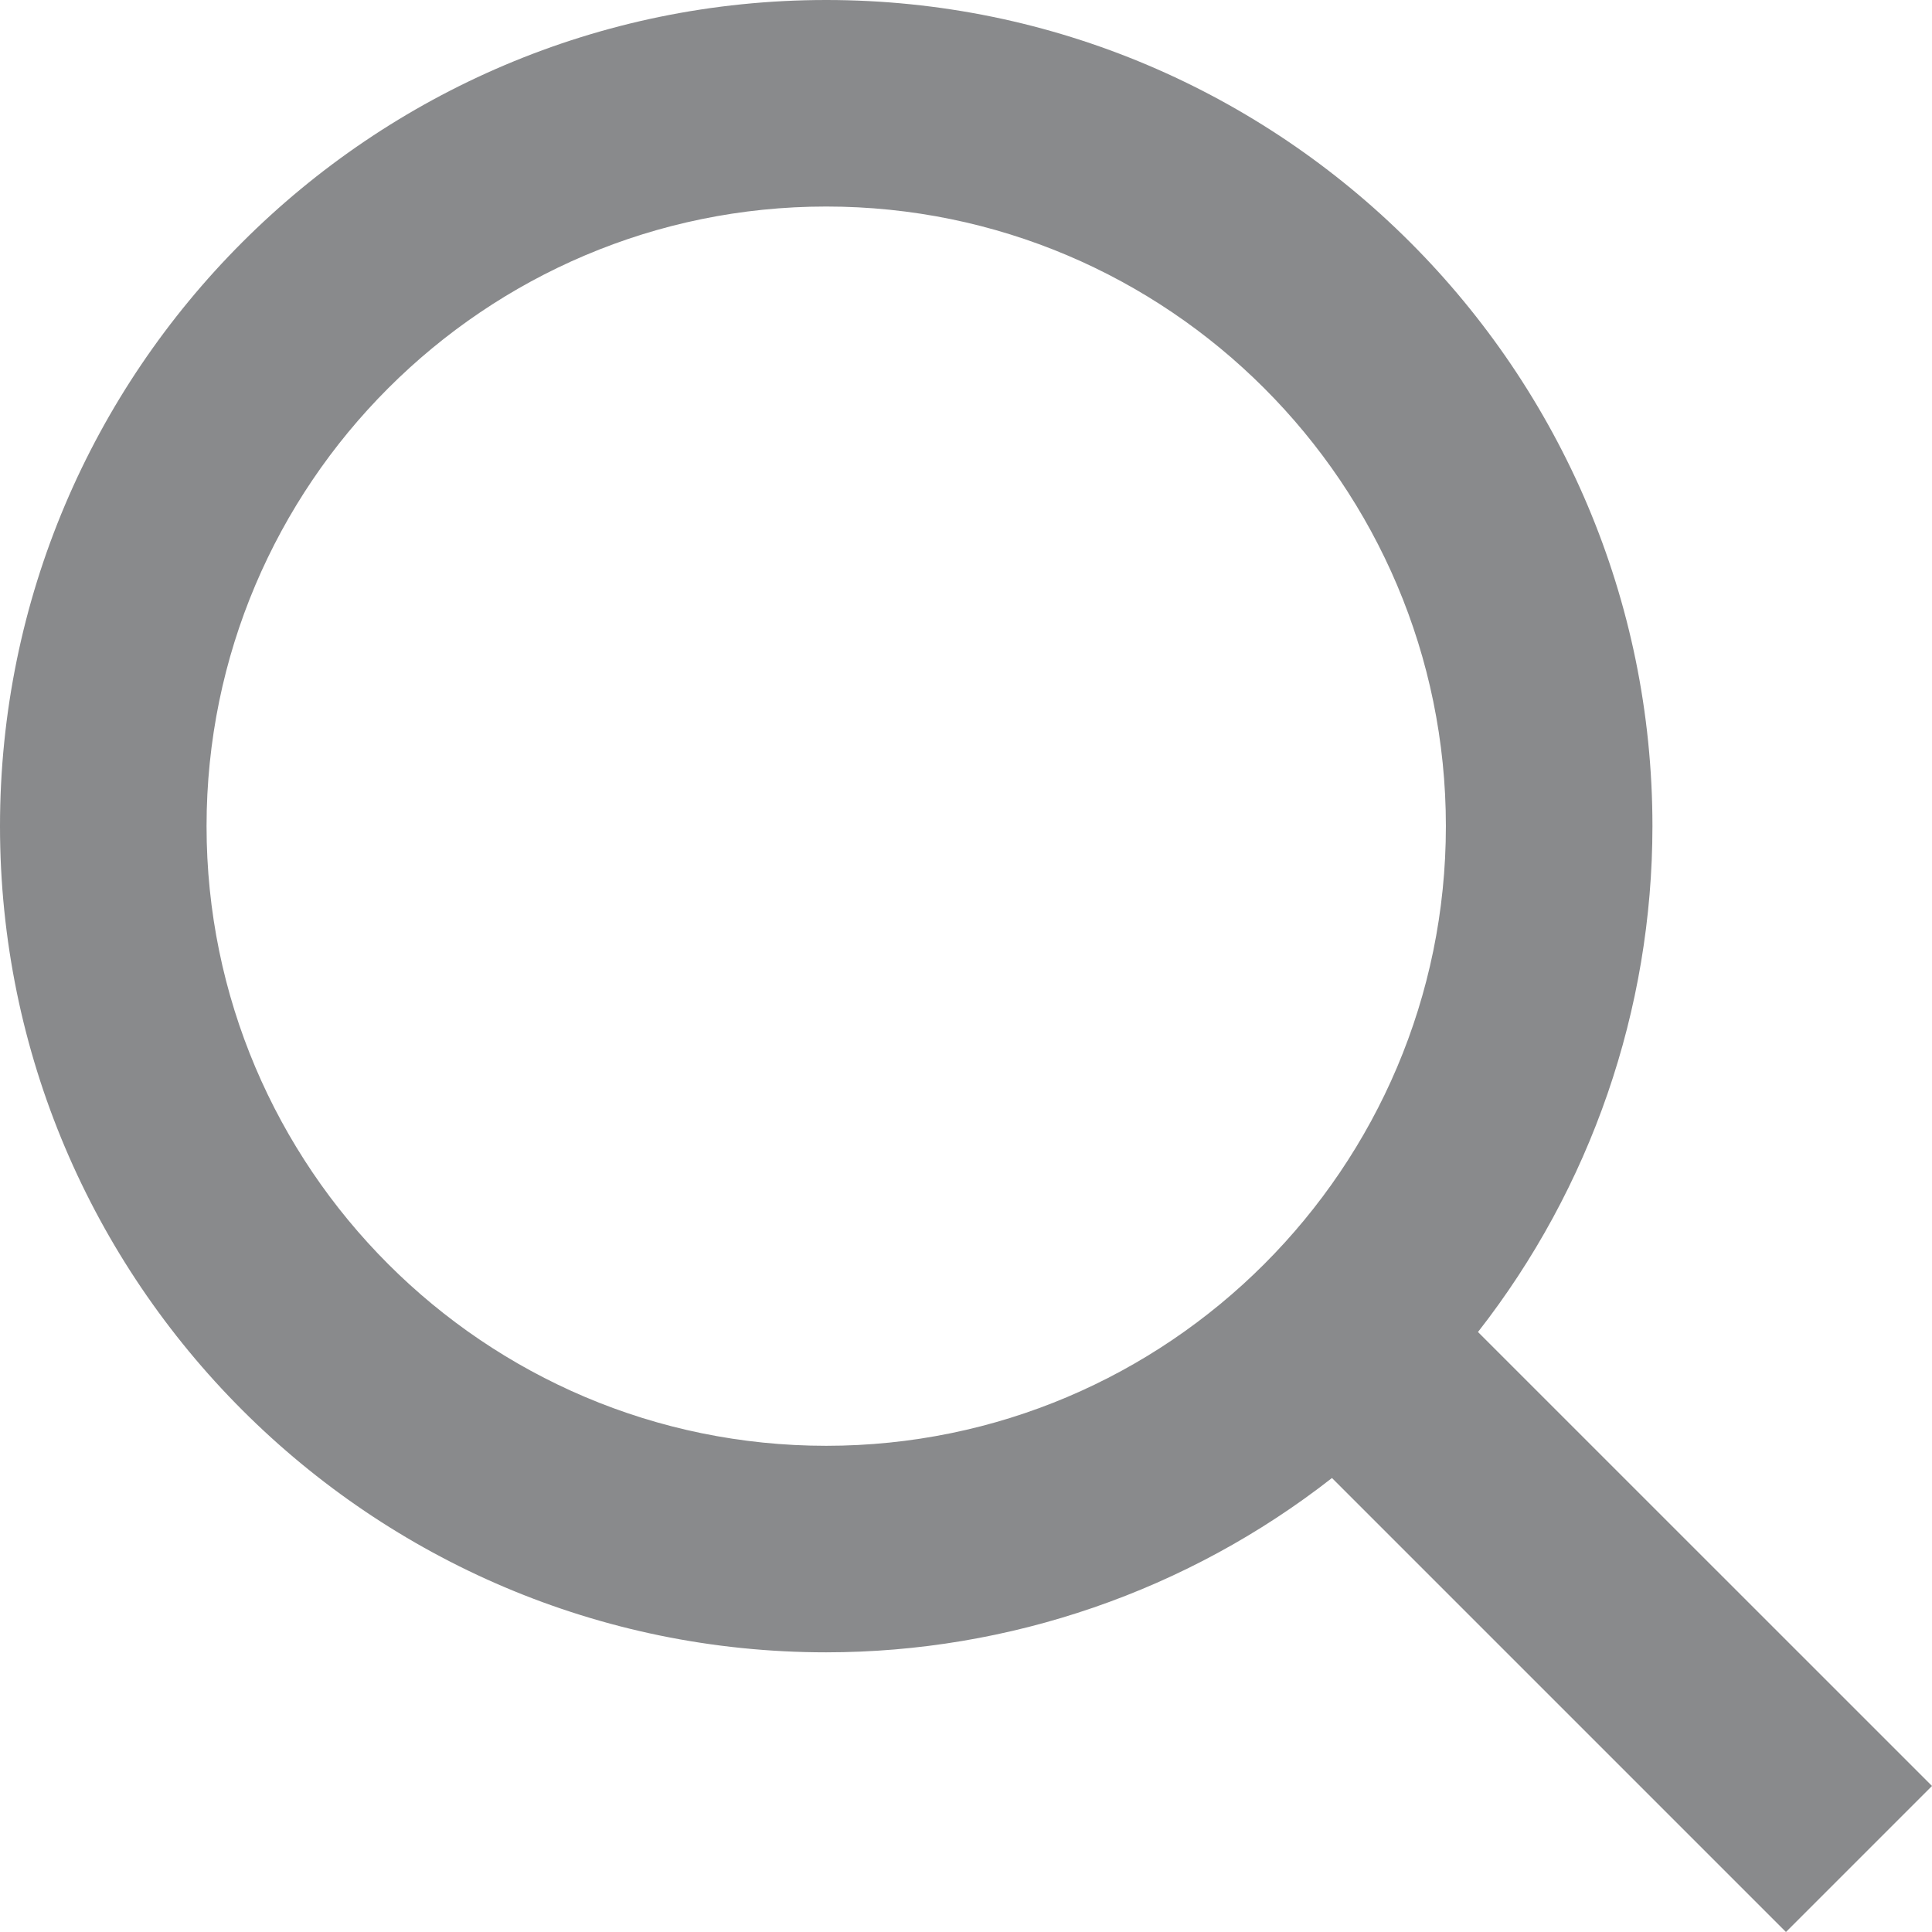
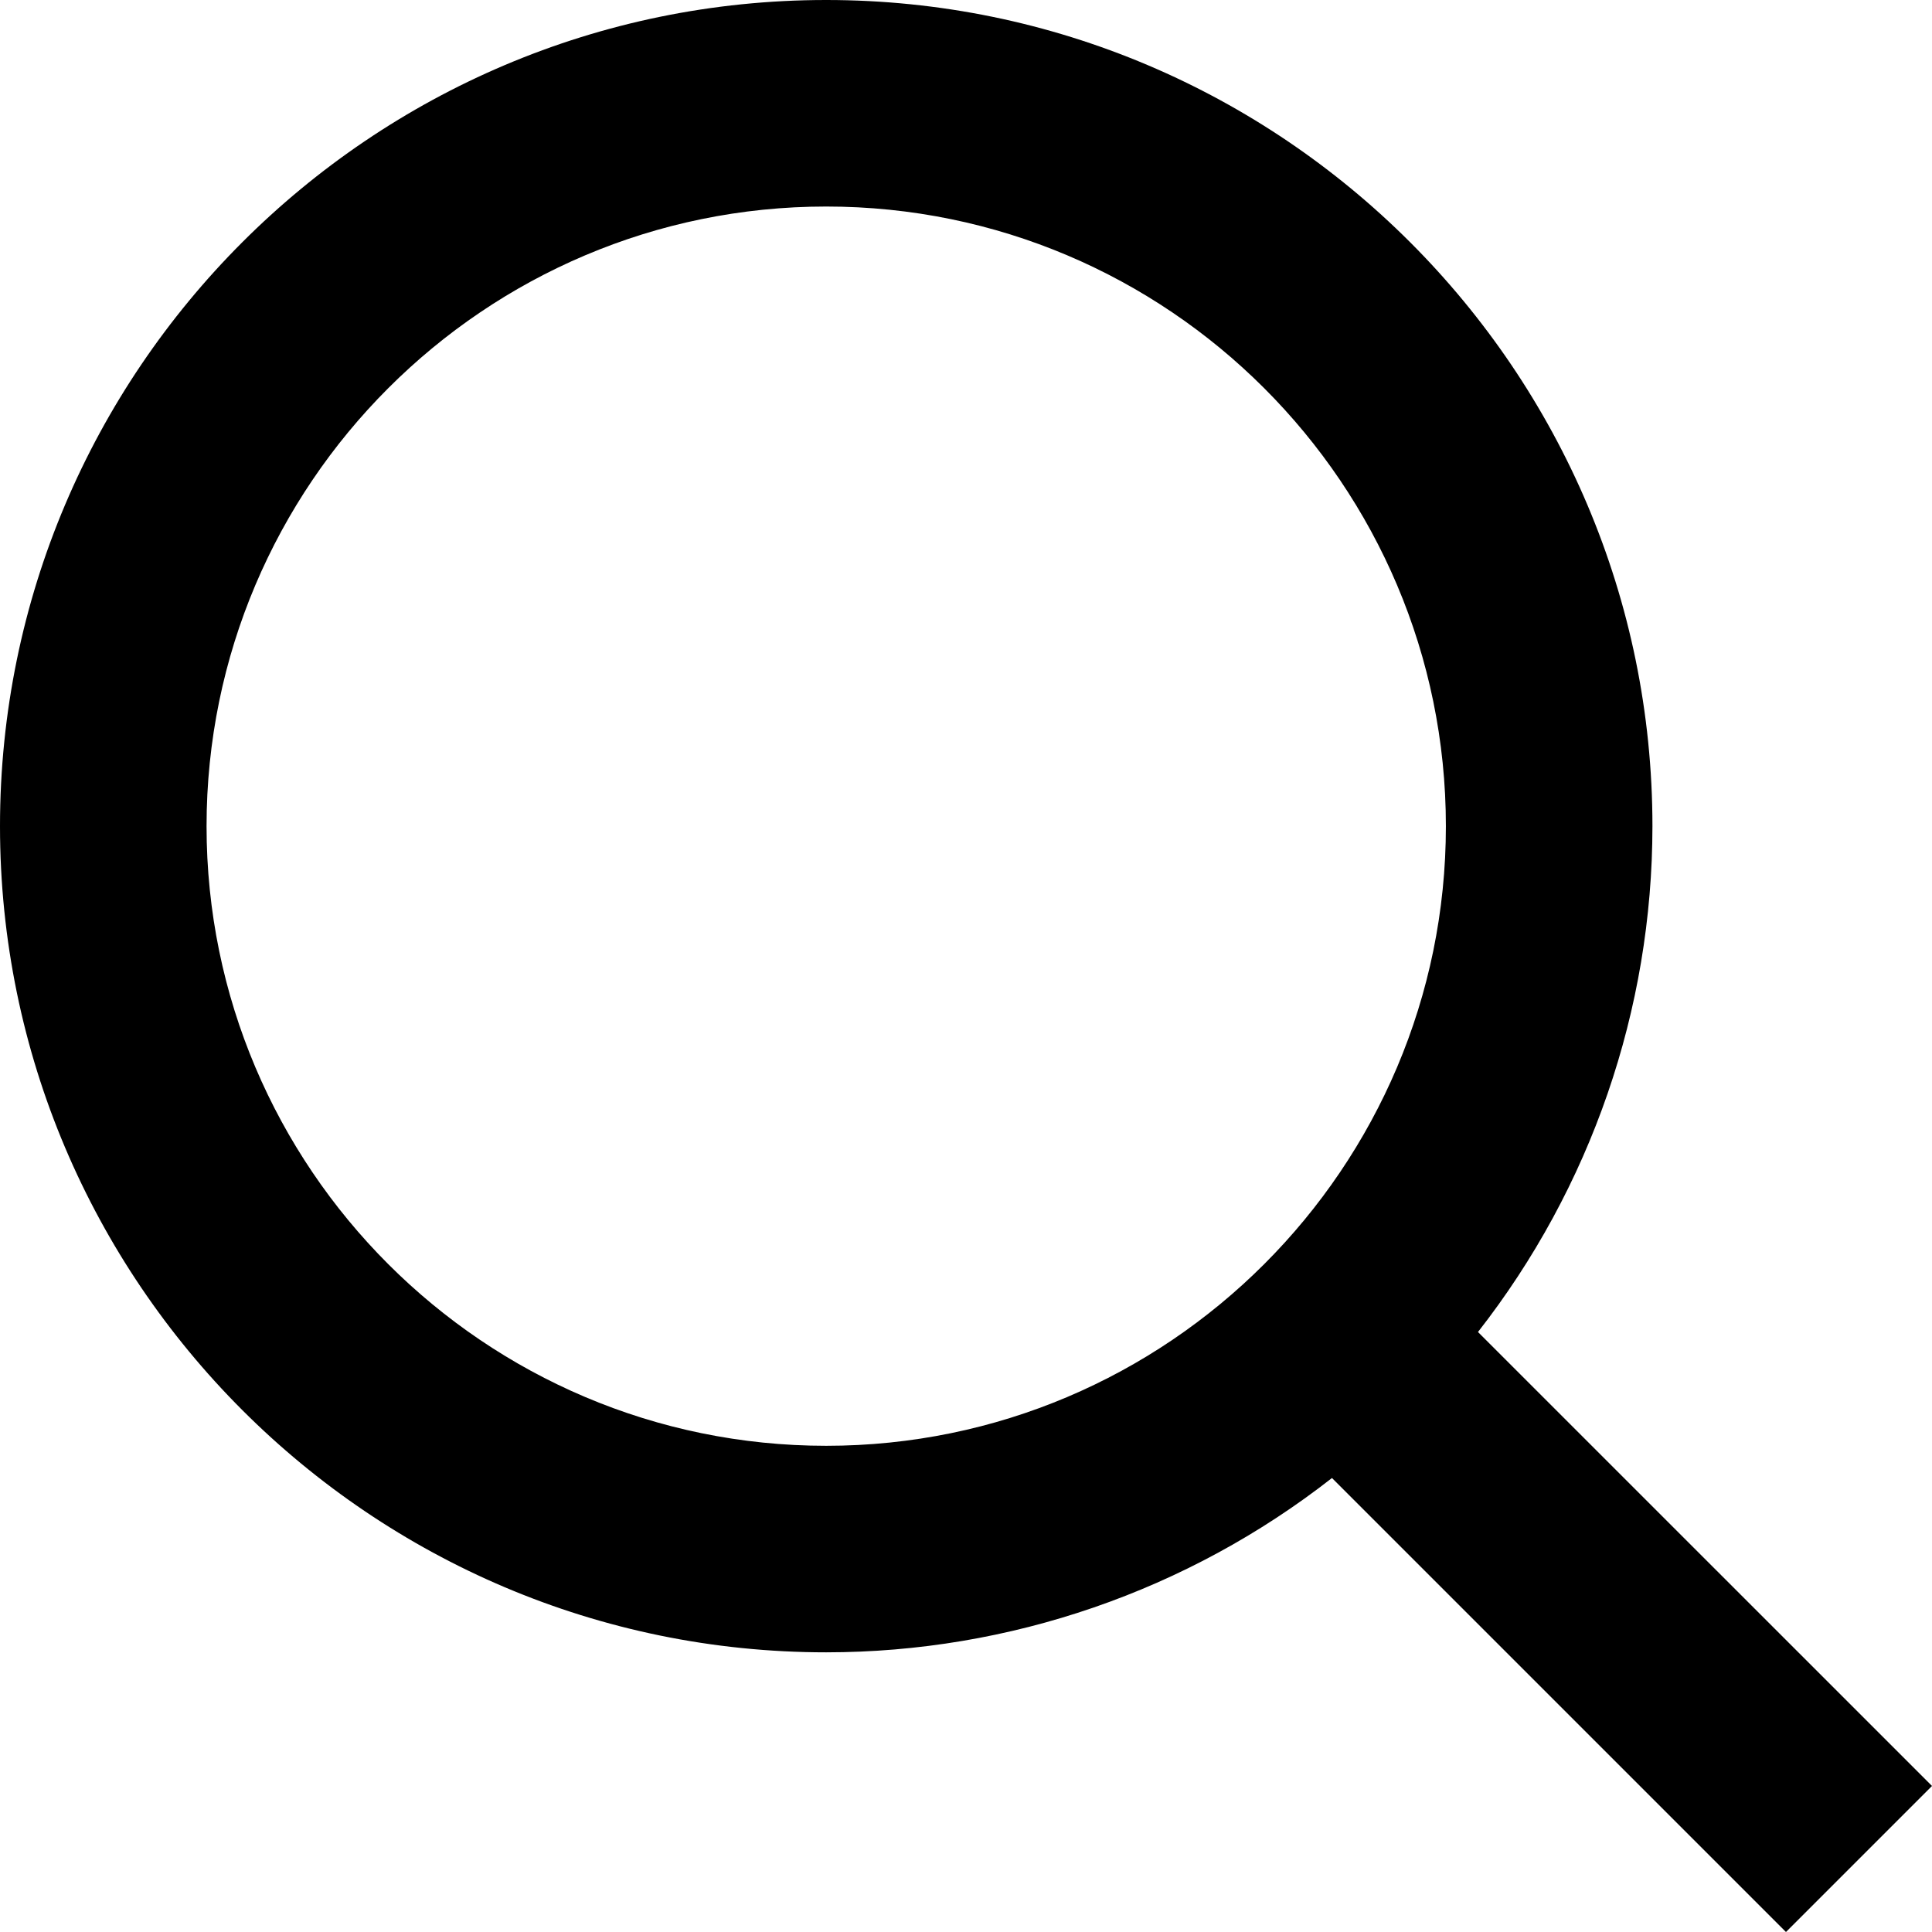
- <svg xmlns="http://www.w3.org/2000/svg" width="70" height="70" viewBox="0 0 70 70" fill="none">
-   <path d="M29.935 59.867C36.577 59.866 43.028 57.643 48.26 53.551L64.709 70L70 64.709L53.55 48.261C57.644 43.029 59.869 36.577 59.871 29.934C59.871 13.429 46.441 0 29.935 0C13.43 0 0 13.429 0 29.934C0 46.438 13.43 59.867 29.935 59.867ZM29.935 7.483C42.317 7.483 52.387 17.552 52.387 29.934C52.387 42.315 42.317 52.384 29.935 52.384C17.553 52.384 7.484 42.315 7.484 29.934C7.484 17.552 17.553 7.483 29.935 7.483Z" fill="#898A8C" />
+ <svg xmlns="http://www.w3.org/2000/svg" viewBox="0 0 70 70" fill="current">
+   <path d="M29.935 59.867C36.577 59.866 43.028 57.643 48.26 53.551L64.709 70L70 64.709L53.55 48.261C57.644 43.029 59.869 36.577 59.871 29.934C59.871 13.429 46.441 0 29.935 0C13.43 0 0 13.429 0 29.934C0 46.438 13.43 59.867 29.935 59.867ZM29.935 7.483C42.317 7.483 52.387 17.552 52.387 29.934C52.387 42.315 42.317 52.384 29.935 52.384C17.553 52.384 7.484 42.315 7.484 29.934C7.484 17.552 17.553 7.483 29.935 7.483Z" fill="current" />
</svg>
